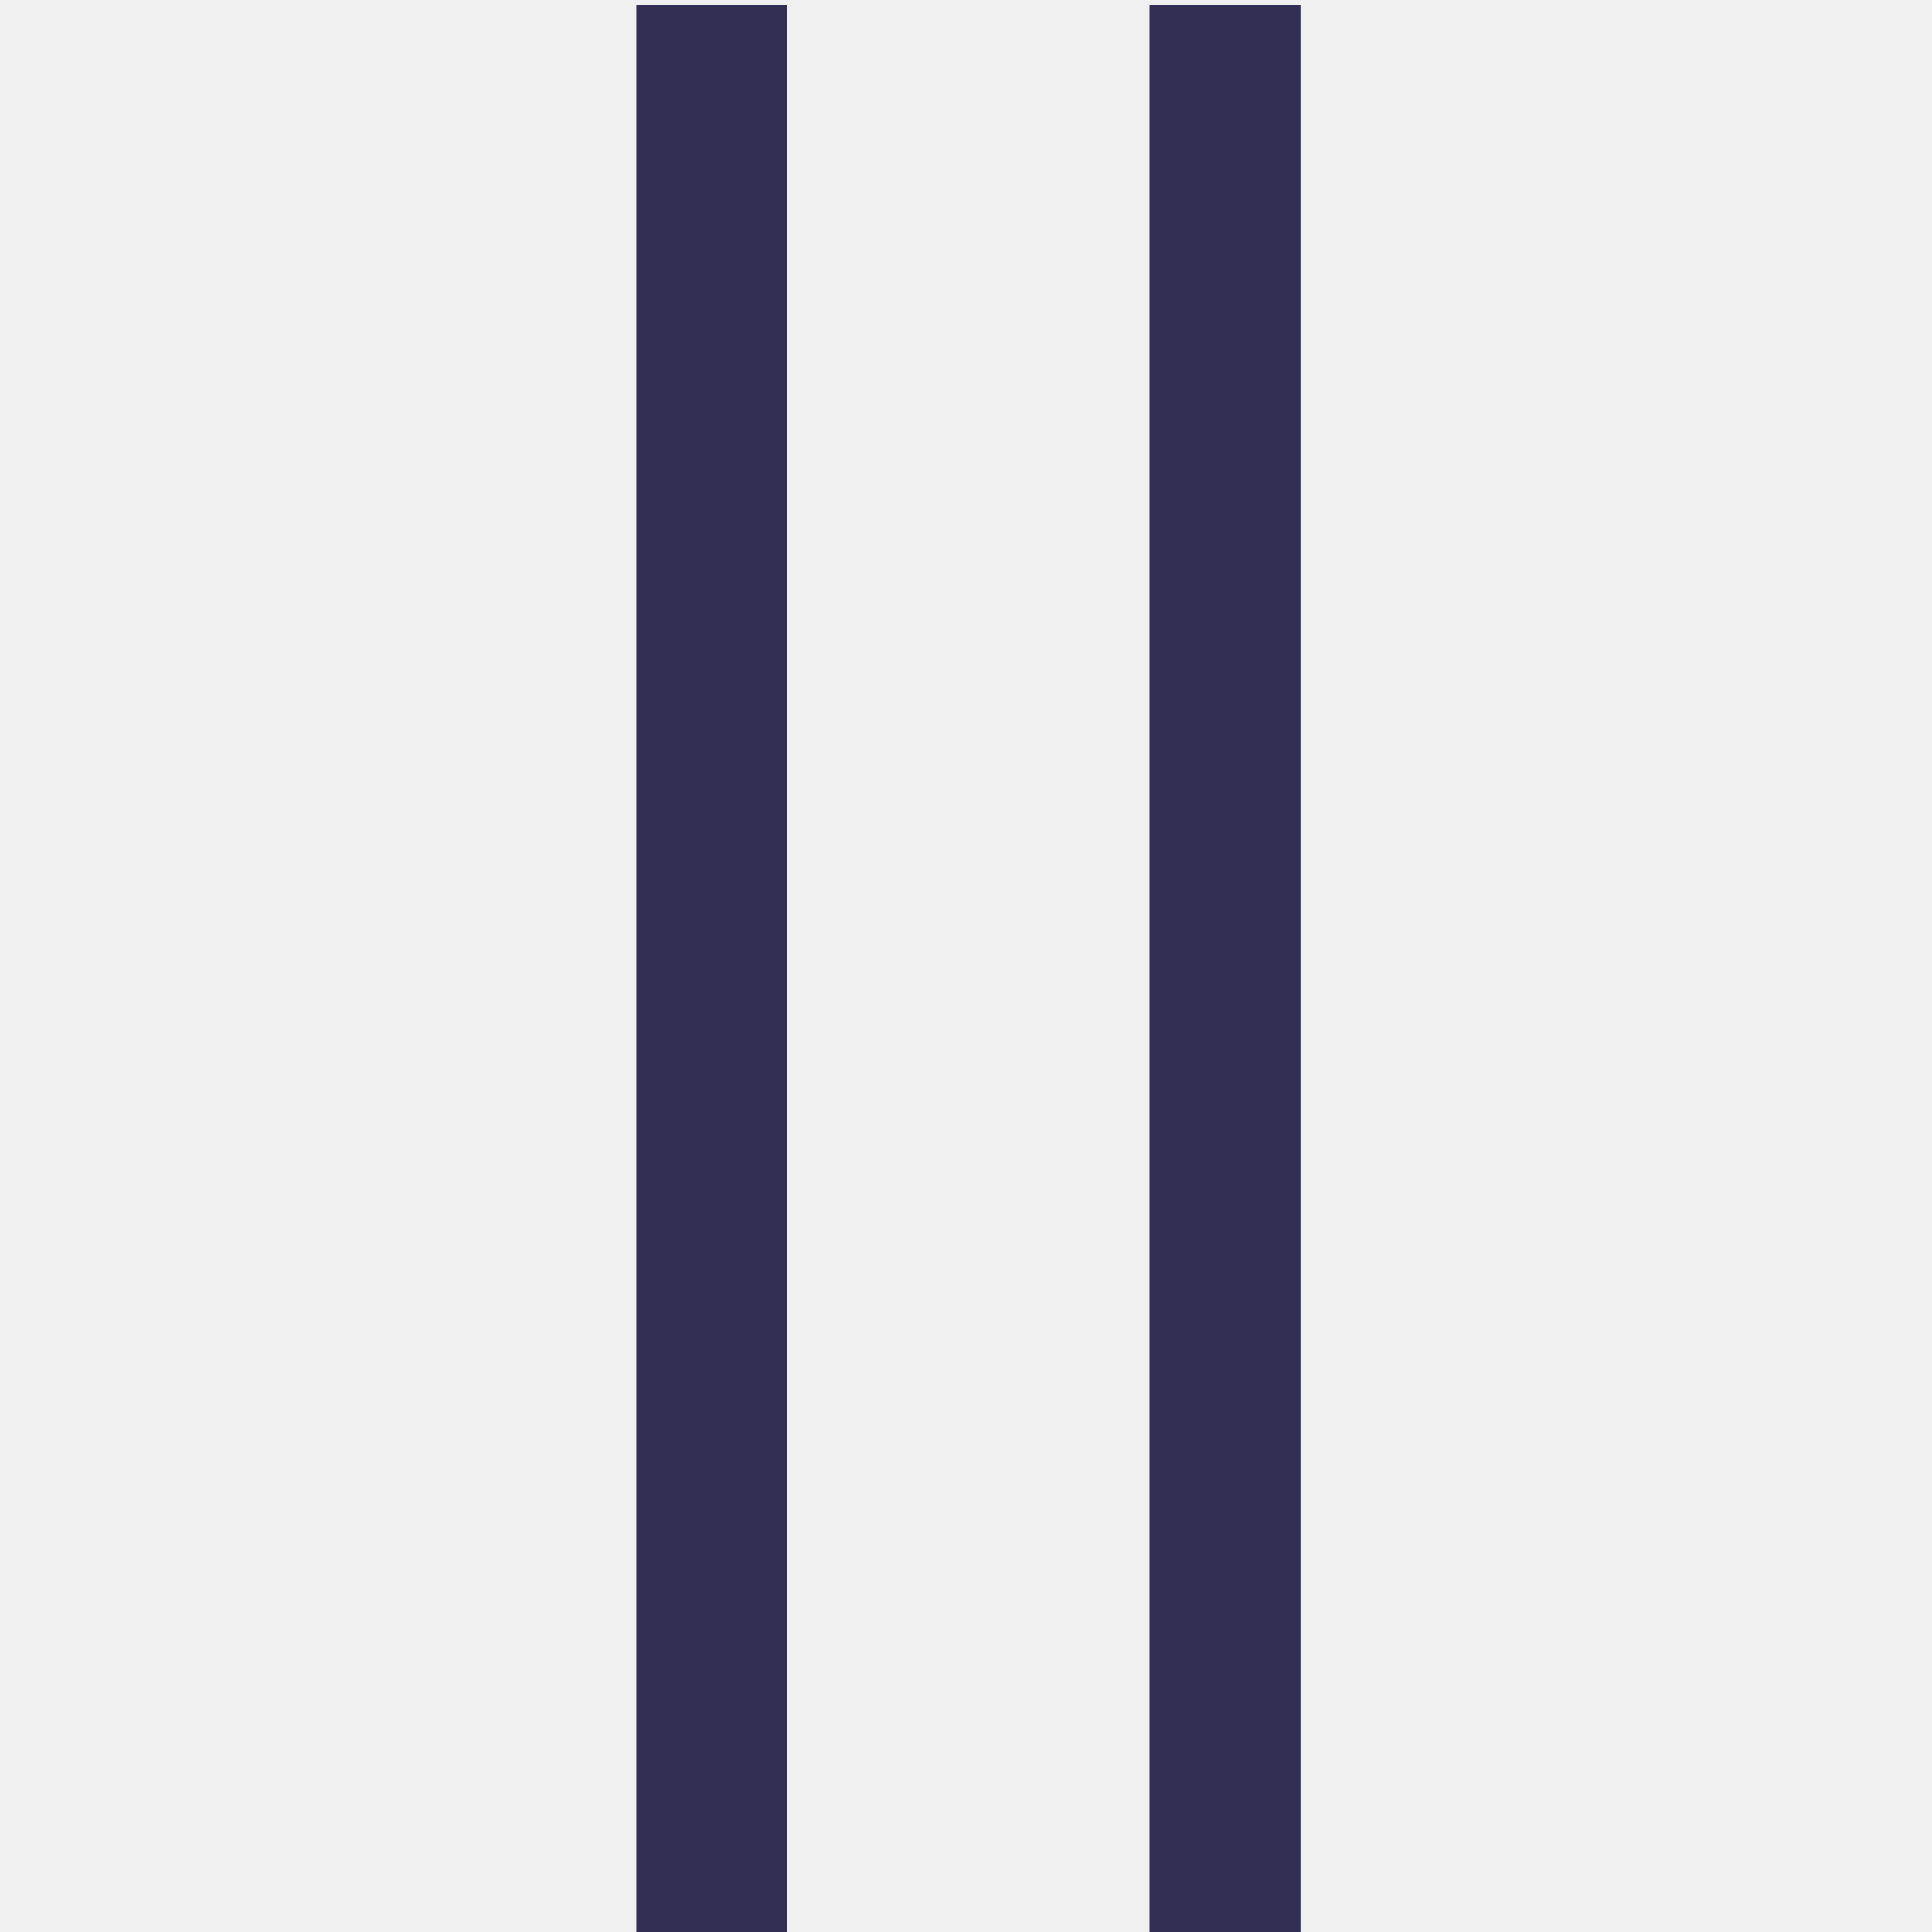
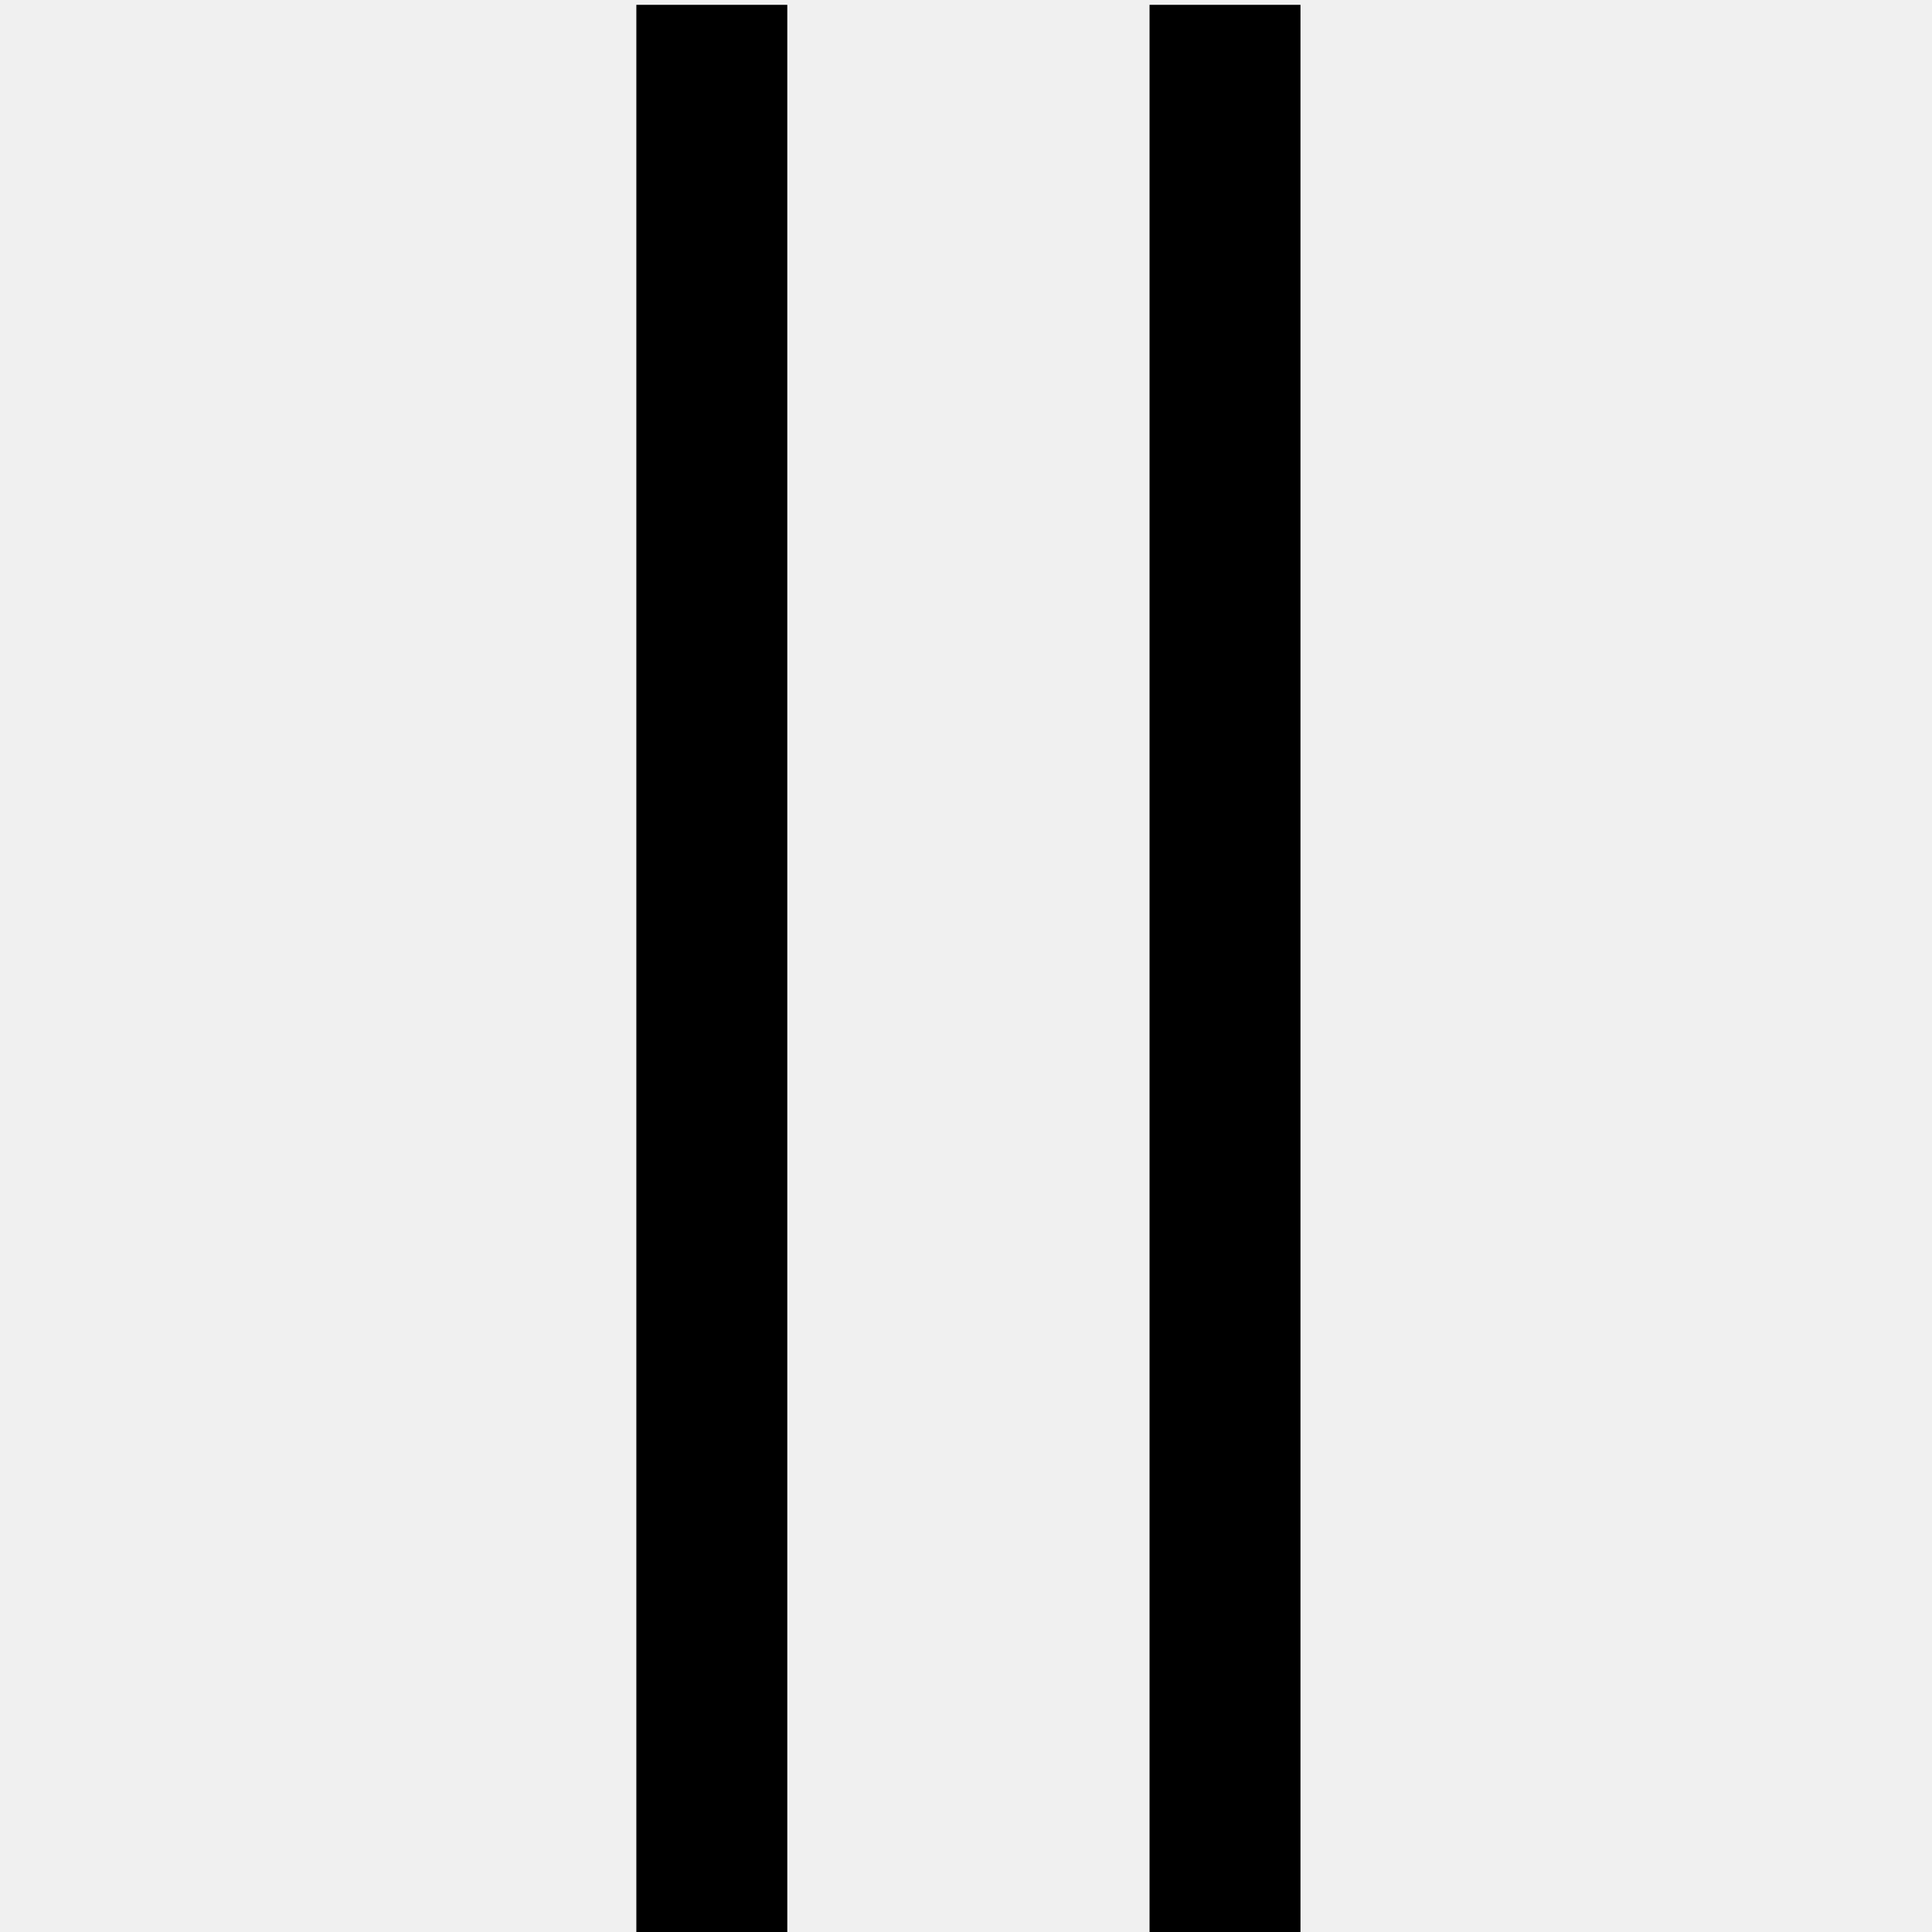
<svg xmlns="http://www.w3.org/2000/svg" viewBox="0 0 16 16" fill="none">
  <mask id="mask0" mask-type="alpha" maskUnits="userSpaceOnUse" x="5" y="0" width="6" height="17">
    <path fill-rule="evenodd" clip-rule="evenodd" d="M5.27 0.04H6.52V16.04H5.27V0.04ZM9.52 0.04H10.77V16.04H9.52V0.04Z" fill="white" />
  </mask>
  <g mask="url(#mask0)">
-     <rect width="16" height="16" fill="#332E54" />
+     <rect width="16" height="16" fill="currentColor" />
  </g>
</svg>
